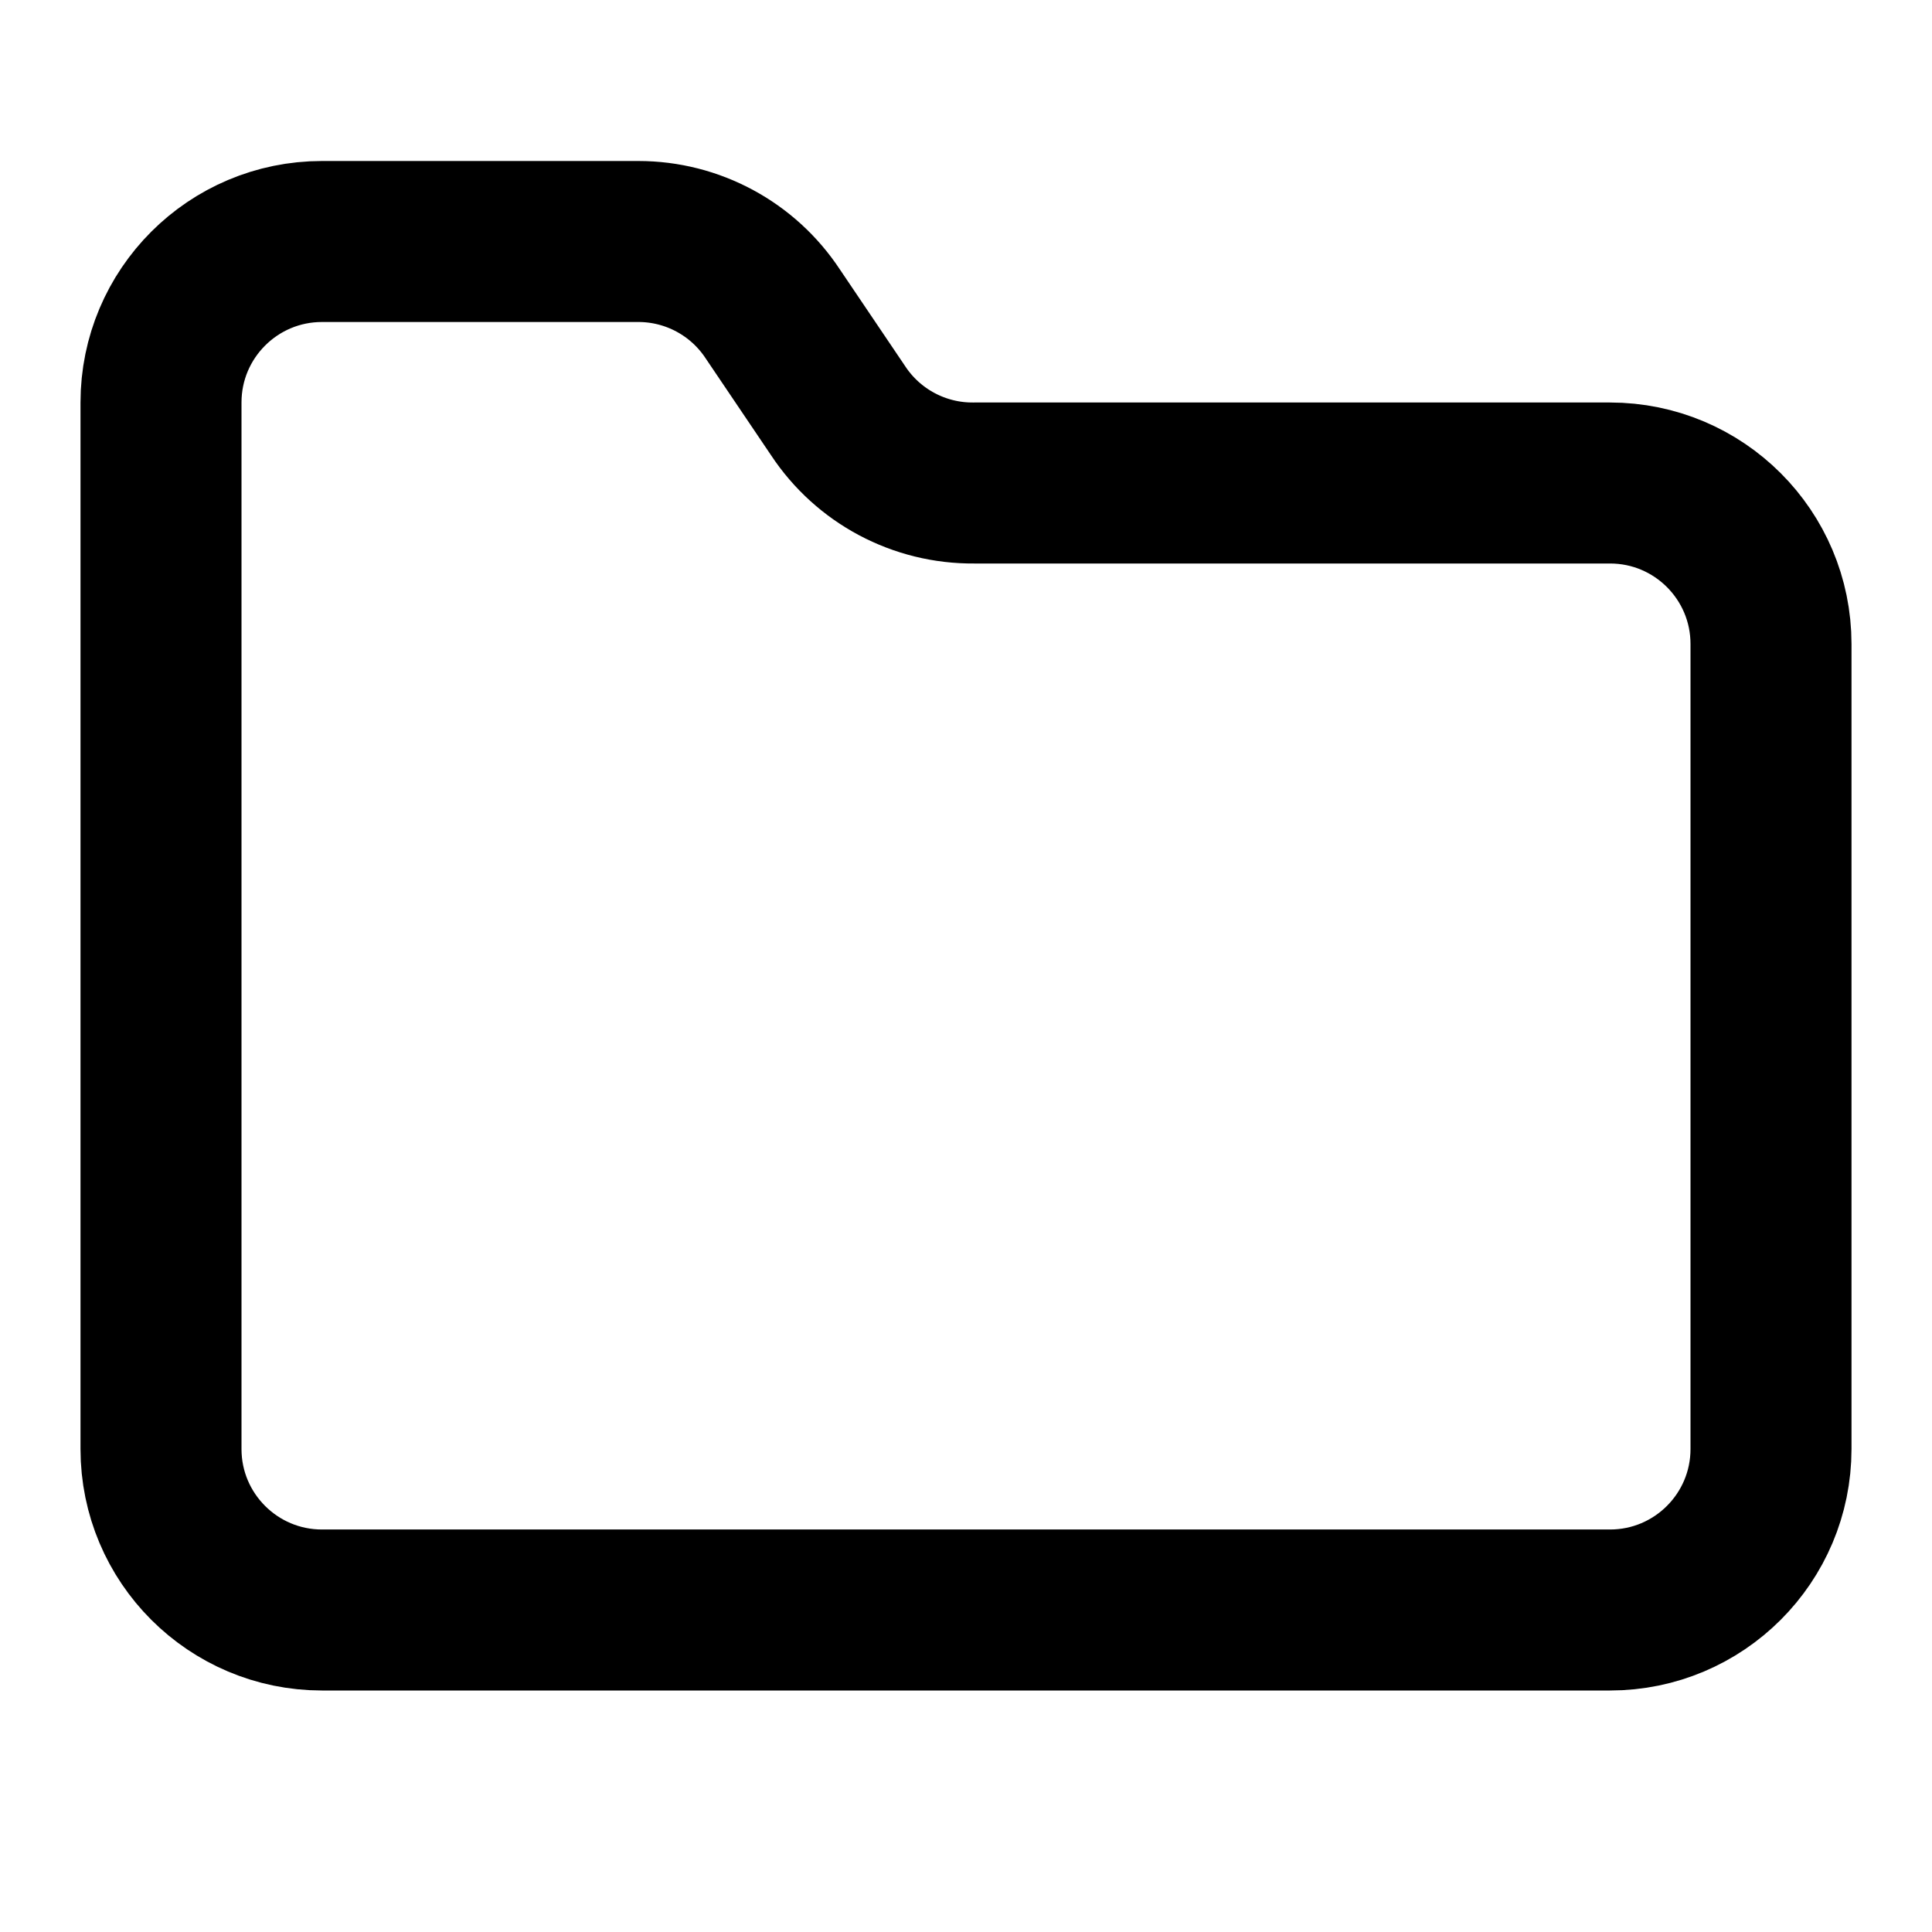
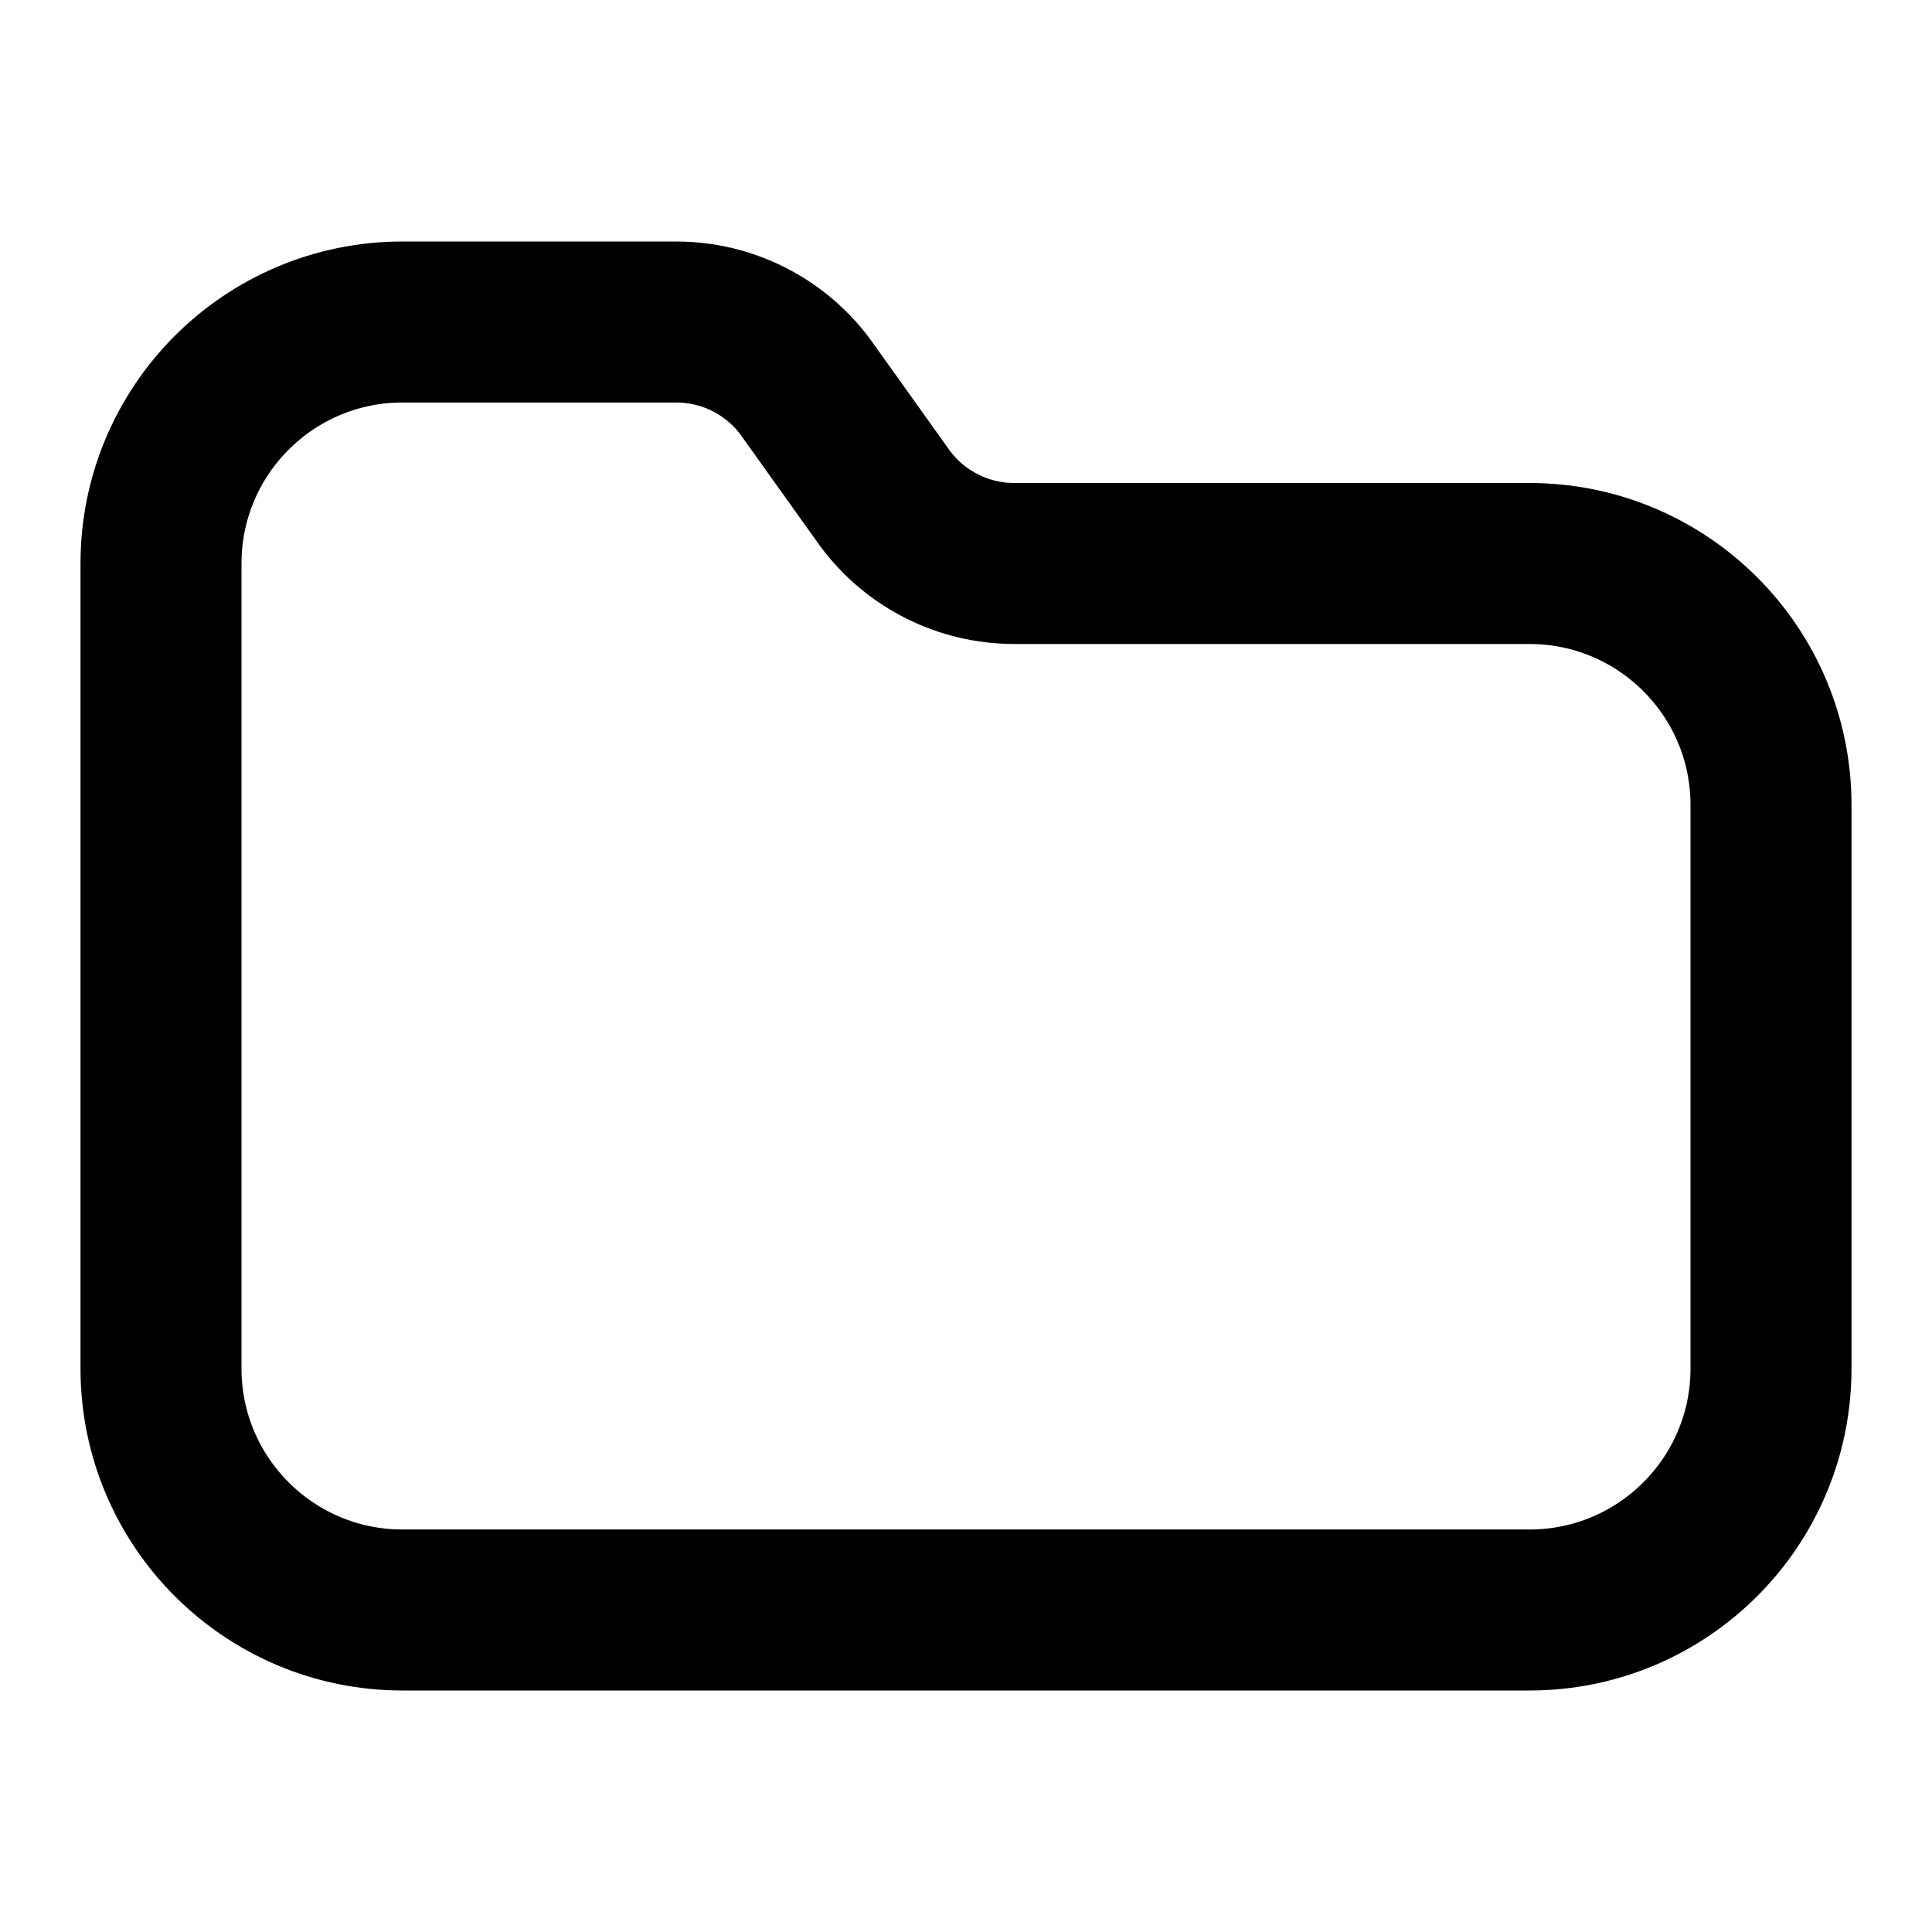
<svg xmlns="http://www.w3.org/2000/svg" width="24" height="24" viewBox="0 0 24 24" fill="none" stroke="currentColor" stroke-width="2" stroke-linecap="round" stroke-linejoin="round">
-   <path d="M20 20a2 2 0 0 0 2-2V8a2 2 0 0 0-2-2h-7.9a2 2 0 0 1-1.69-.9L9.6 3.9A2 2 0 0 0 7.93 3H4a2 2 0 0 0-2 2v13a2 2 0 0 0 2 2Z" />
+   <path d="M19 20H5a3 3 0 0 1-3-3V7a3 3 0 0 1 3-3h3.4a2 2 0 0 1 1.6.8l1 1.4a2 2 0 0 0 1.6.8H19a3 3 0 0 1 3 3v7a3 3 0 0 1-3 3Z" />
</svg>
